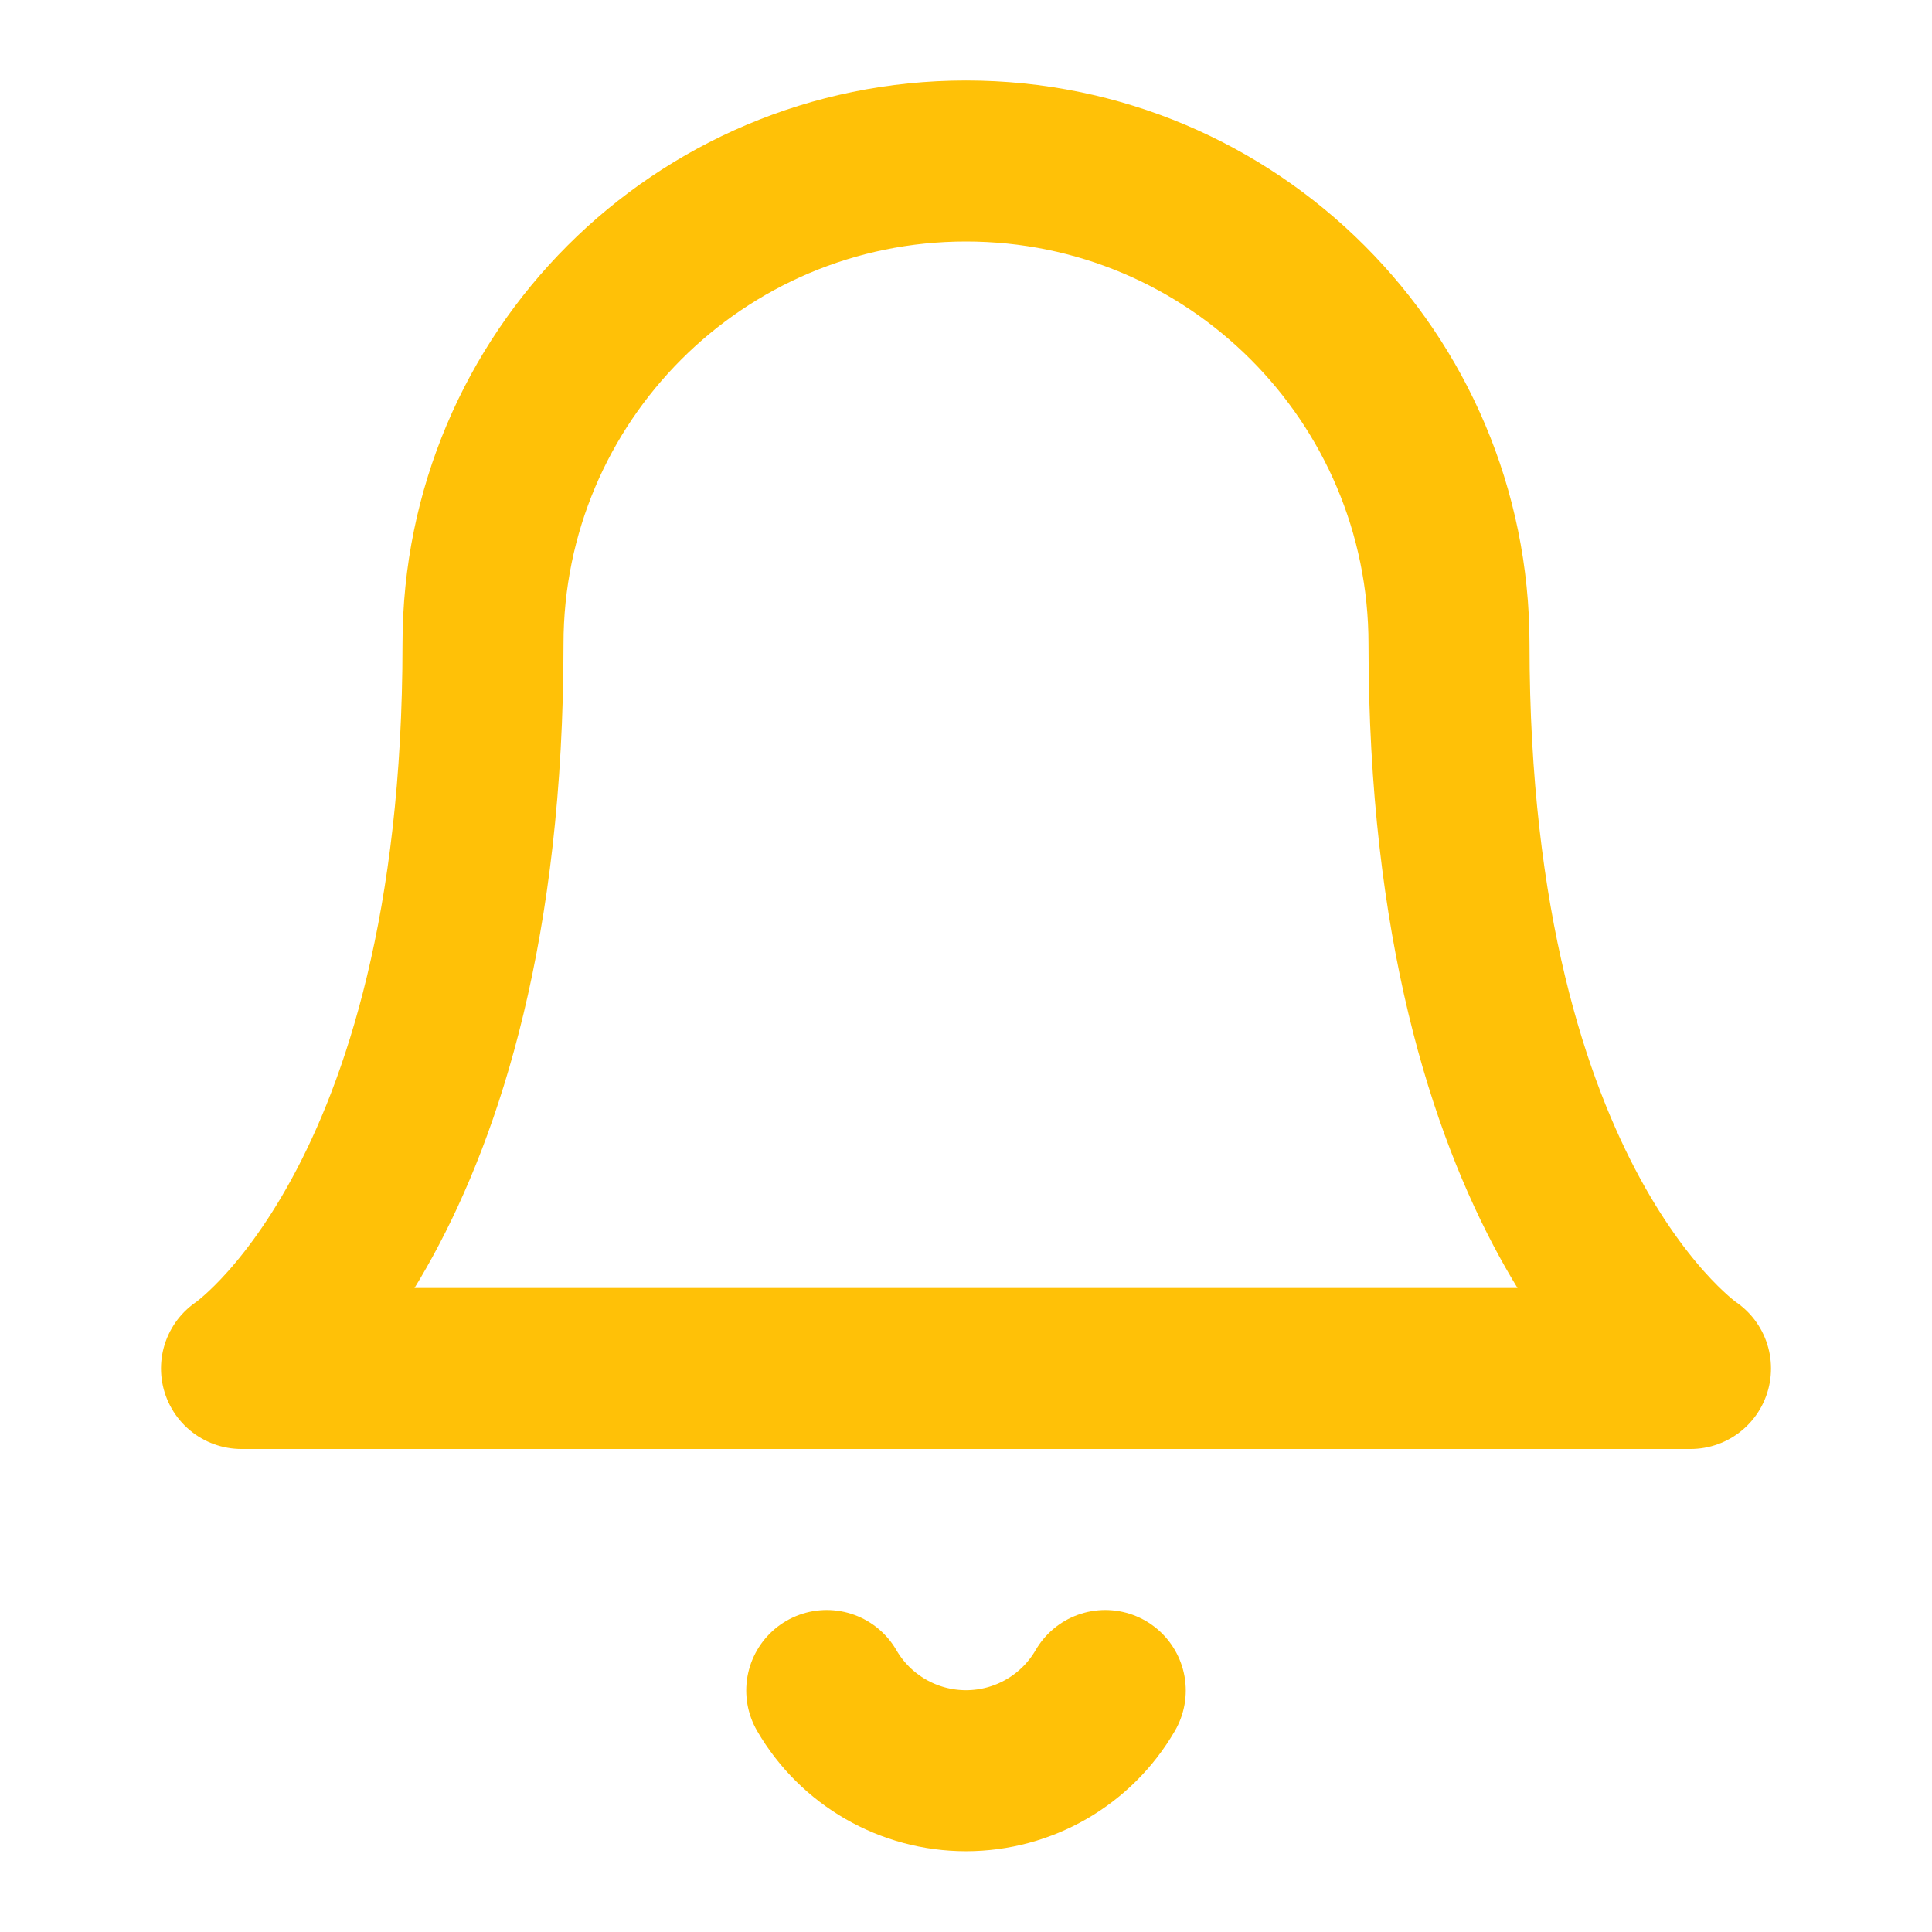
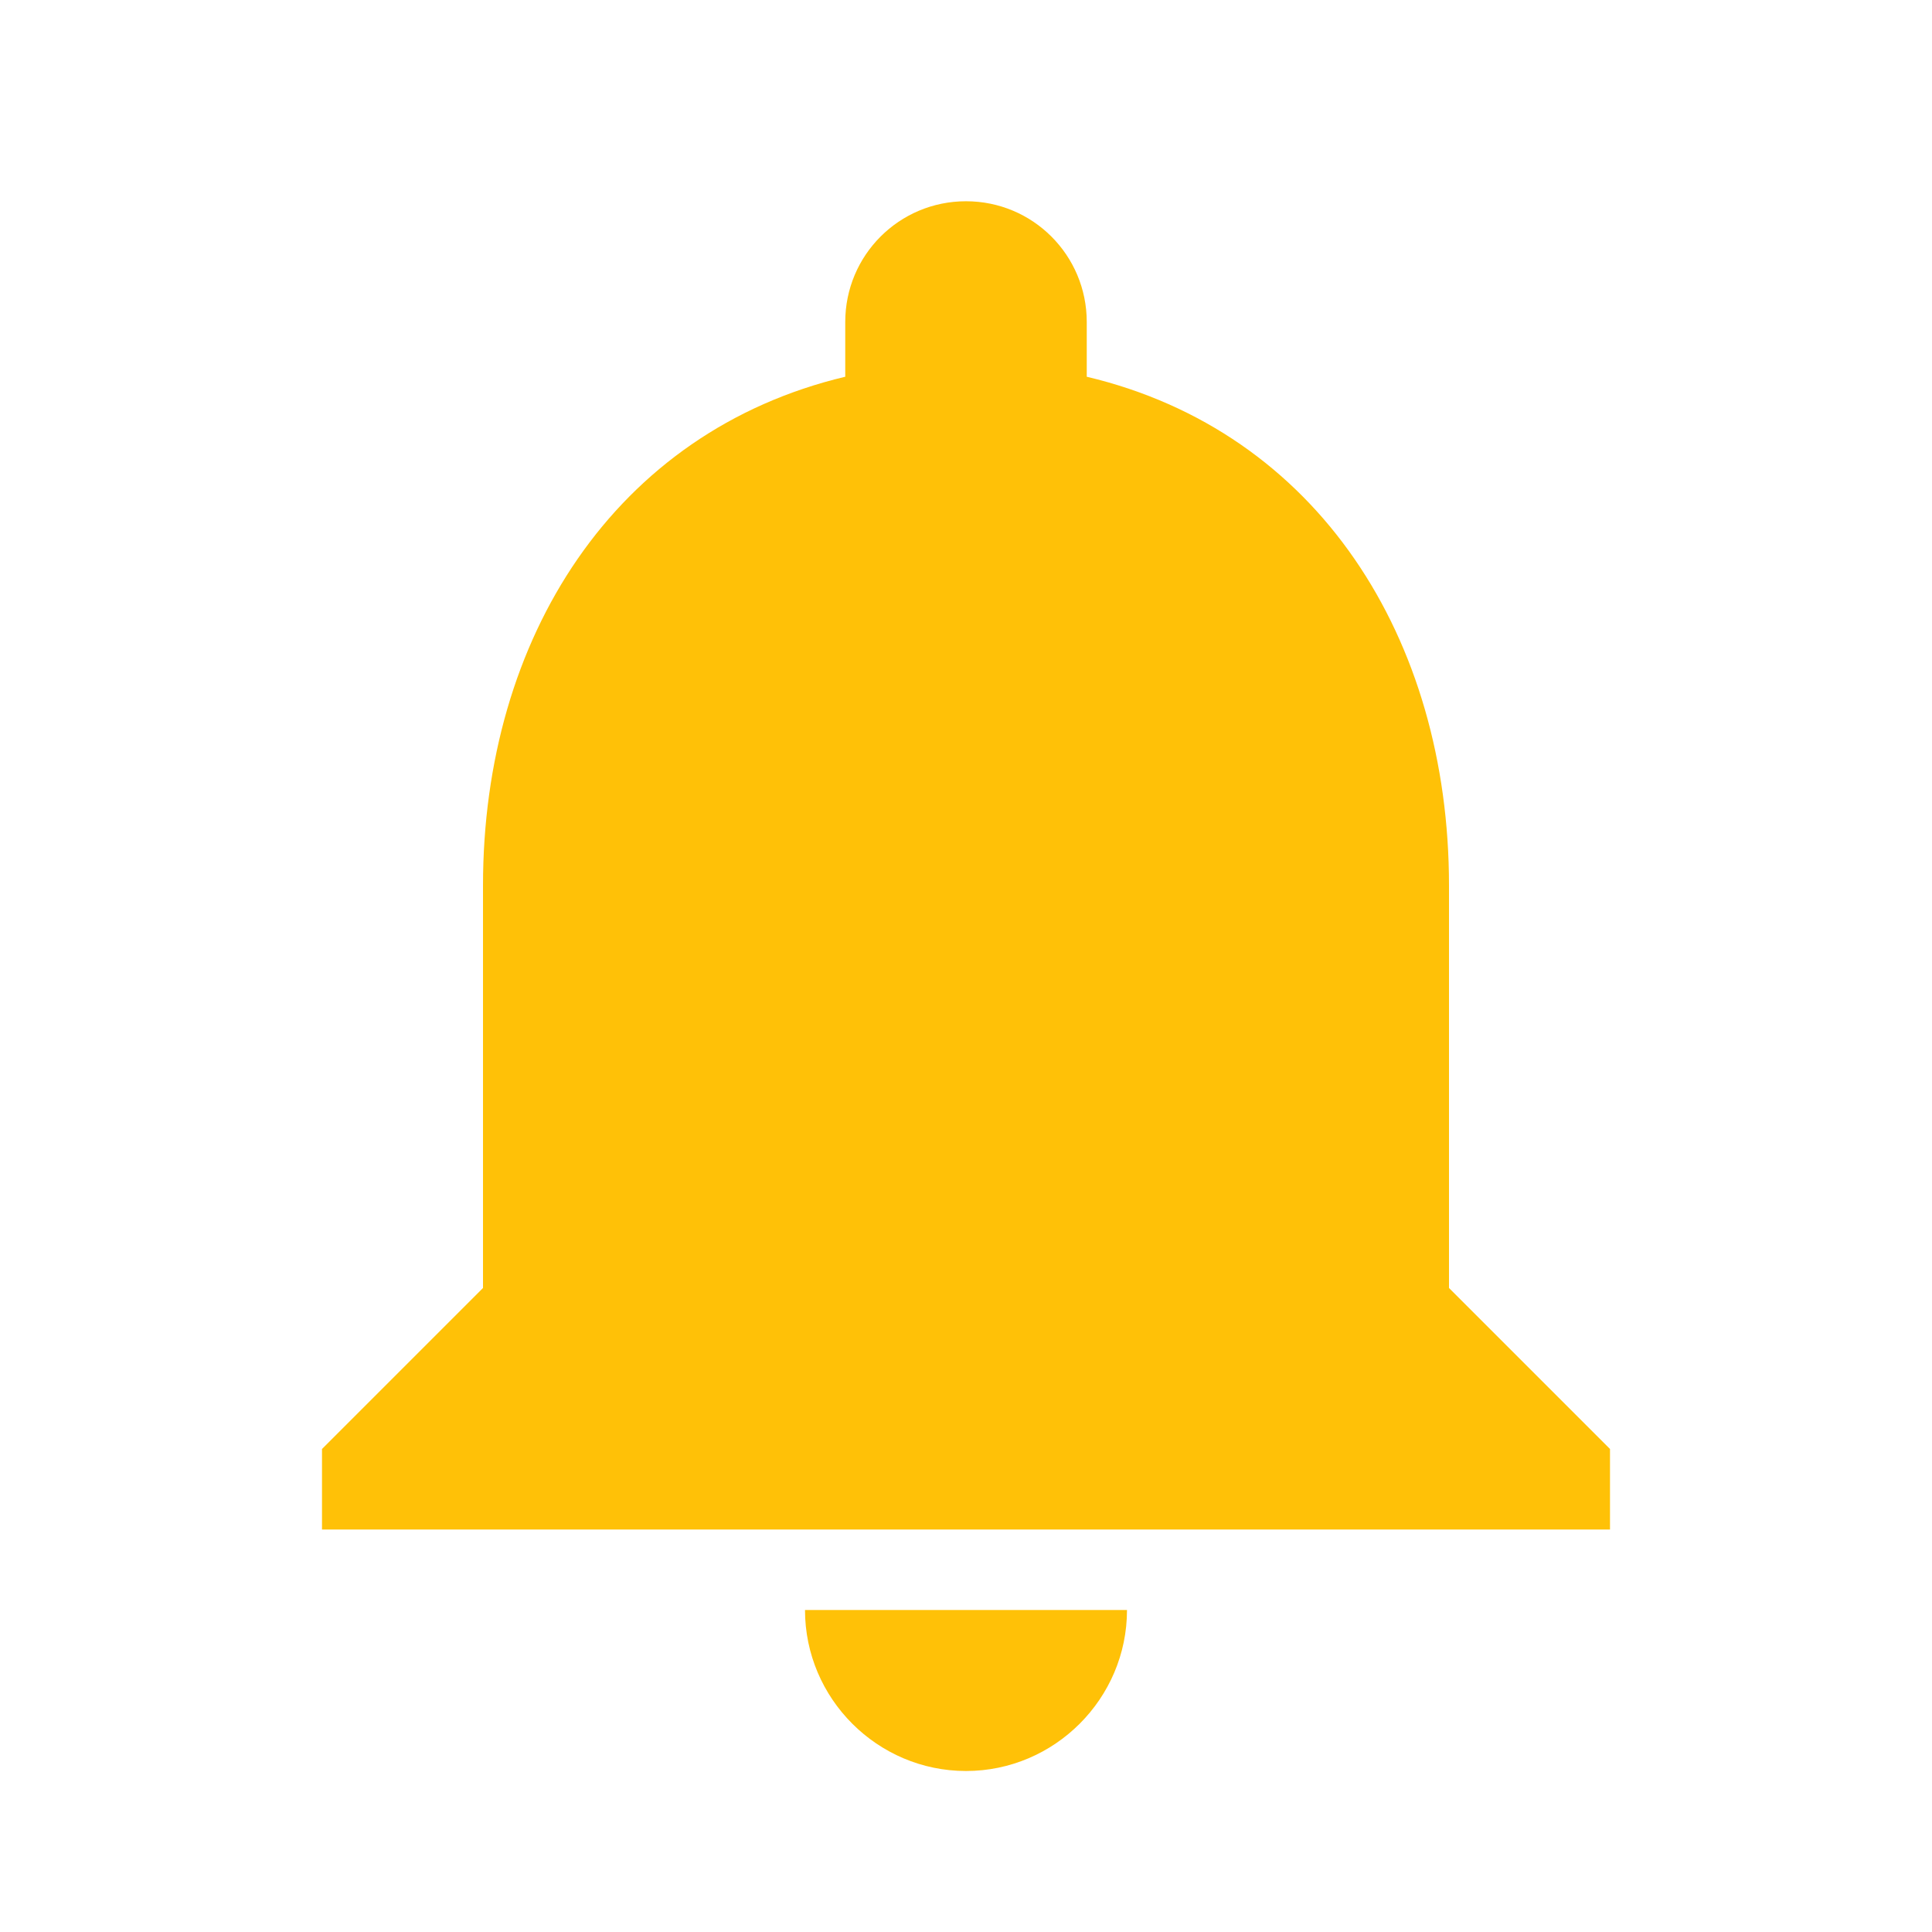
- <svg xmlns="http://www.w3.org/2000/svg" viewBox="0 0 24 24" width="64" height="64" fill="none" stroke="#FFC107" stroke-width="2" stroke-linecap="round" stroke-linejoin="round">
-   <path d="M18 8A6 6 0 0 0 6 8c0 7-3 9-3 9h18s-3-2-3-9" />
-   <path d="M13.73 21a2 2 0 0 1-3.46 0" />
+ <svg xmlns="http://www.w3.org/2000/svg" viewBox="0 0 24 24" width="64" height="64" fill="#FFC107">
+   <path d="M12 22c1.1 0 2-.9 2-2h-4c0 1.1.9 2 2 2zm6-6v-5c0-3.07-1.63-5.64-4.5-6.32V4c0-.83-.67-1.5-1.5-1.5s-1.5.67-1.5 1.5v.68C7.64 5.36 6 7.92 6 11v5l-2 2v1h16v-1l-2-2z" />
</svg>
